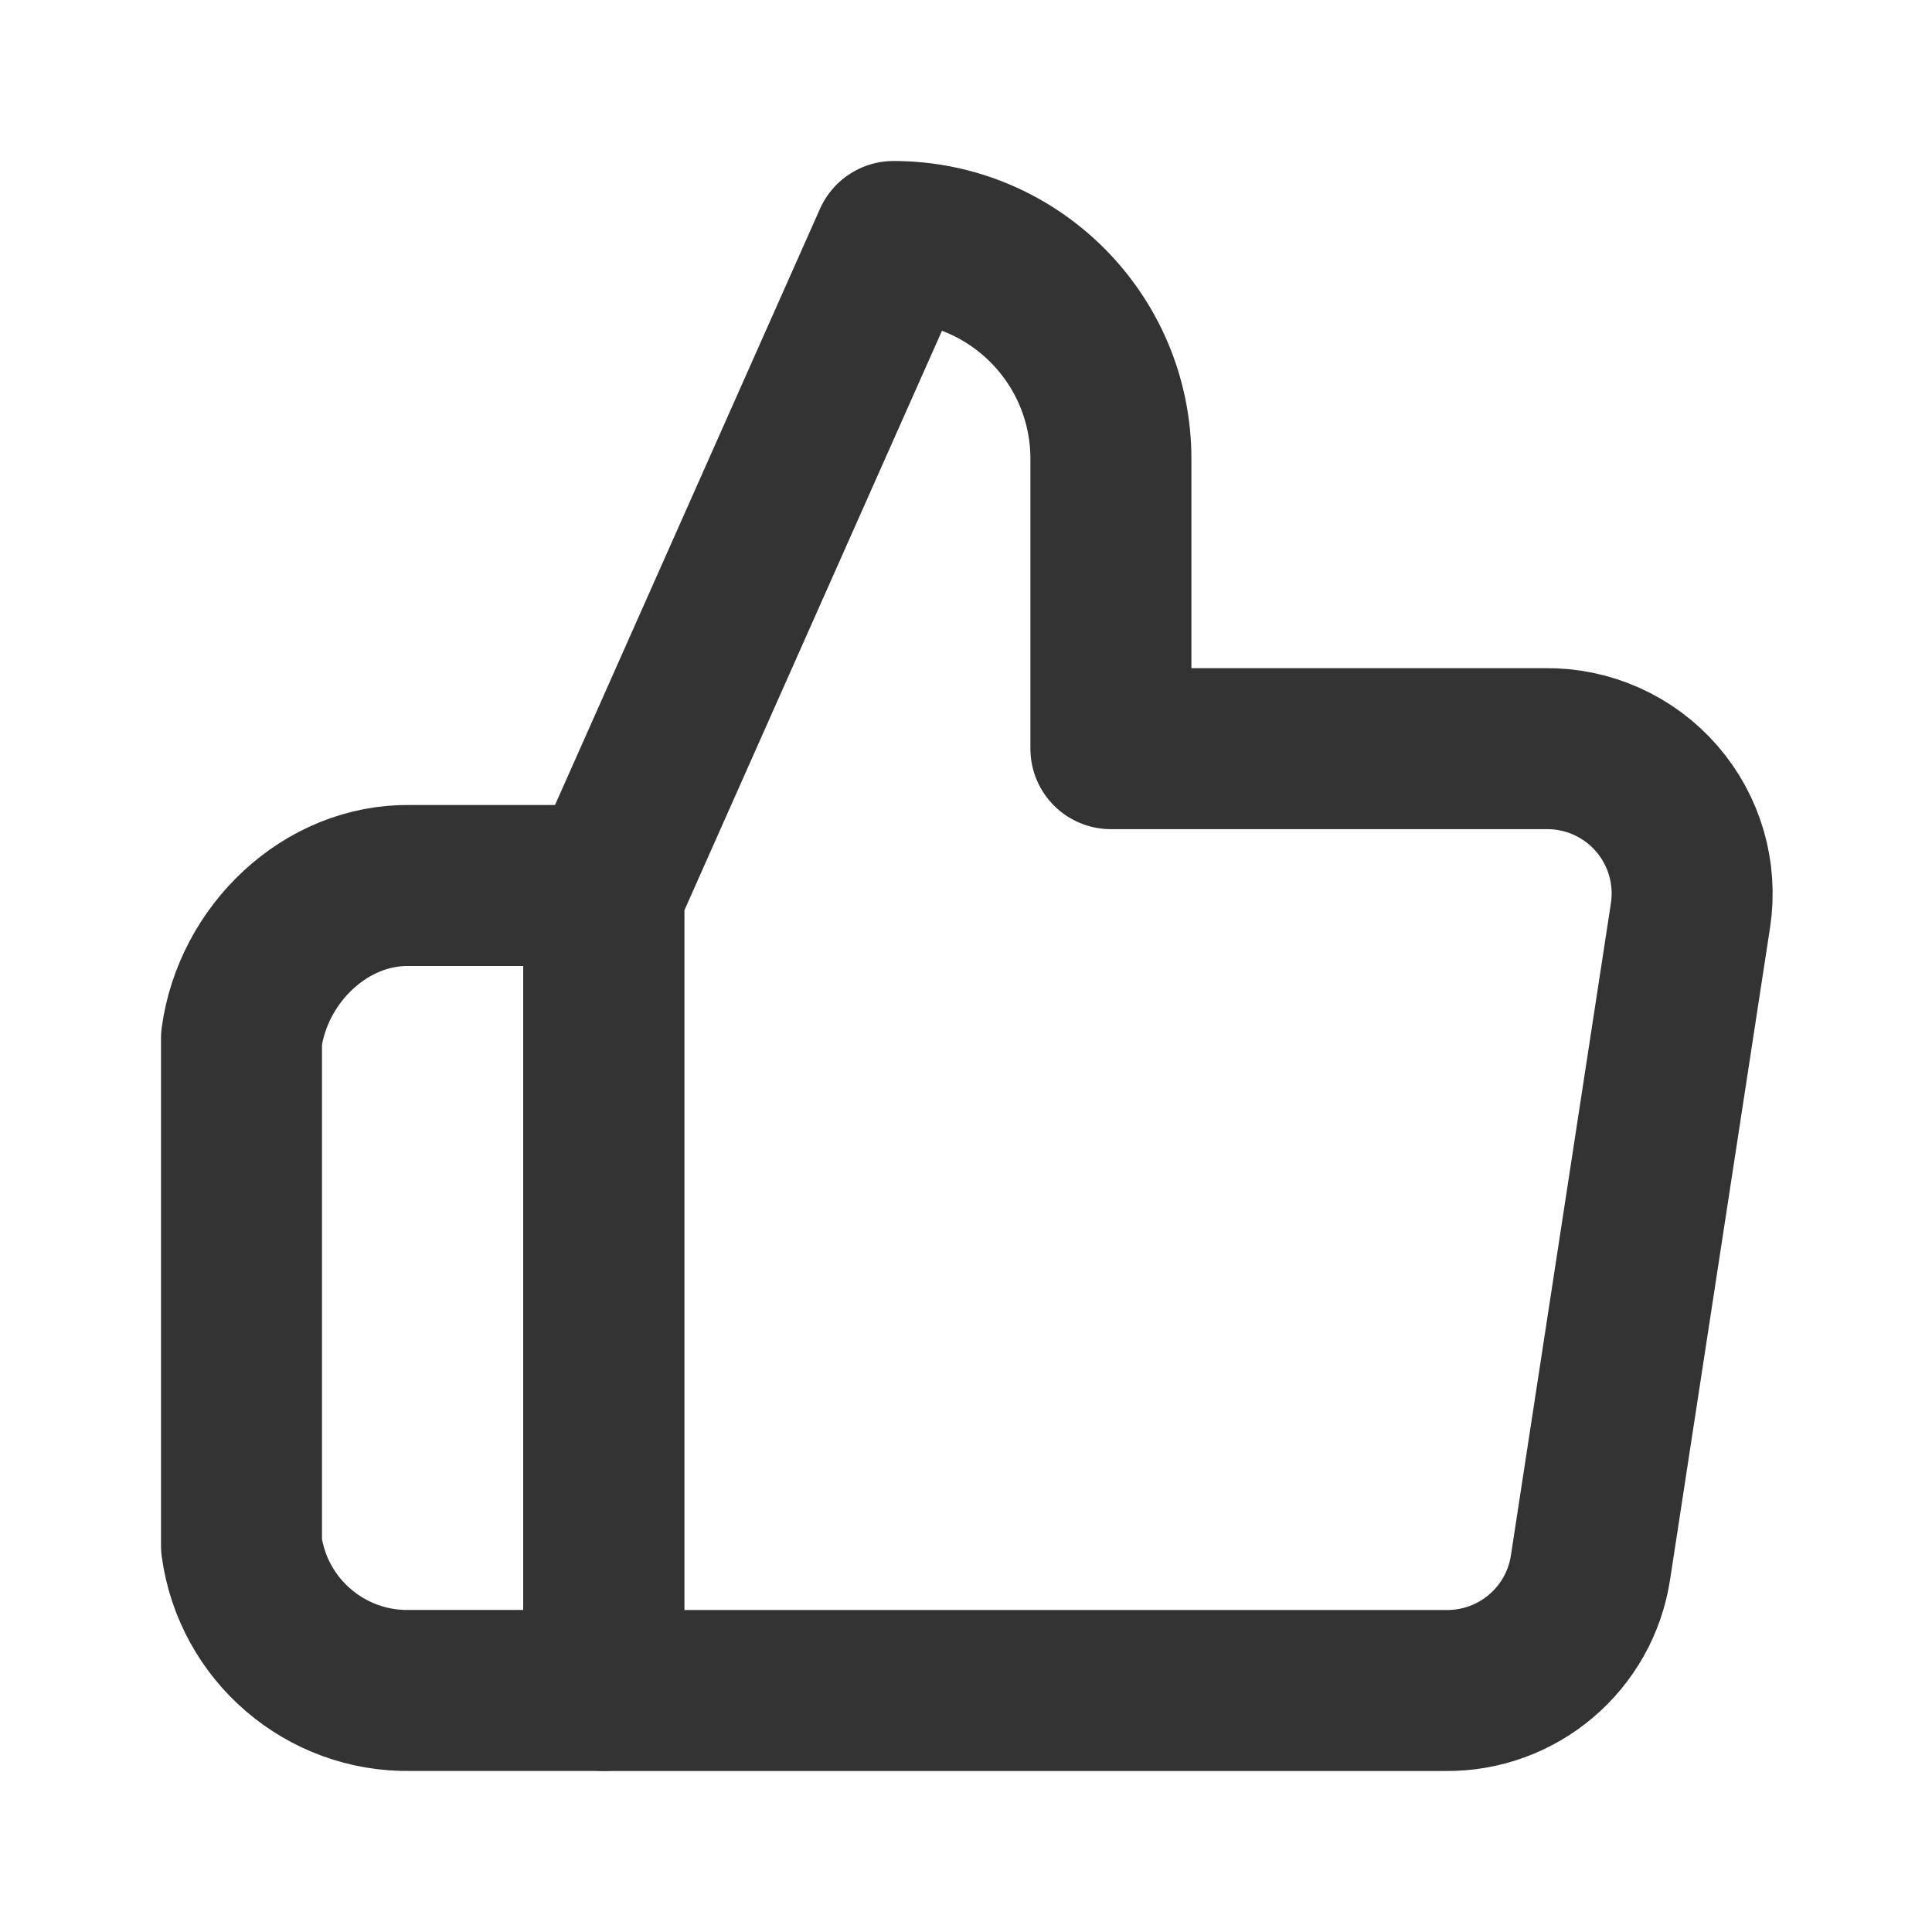
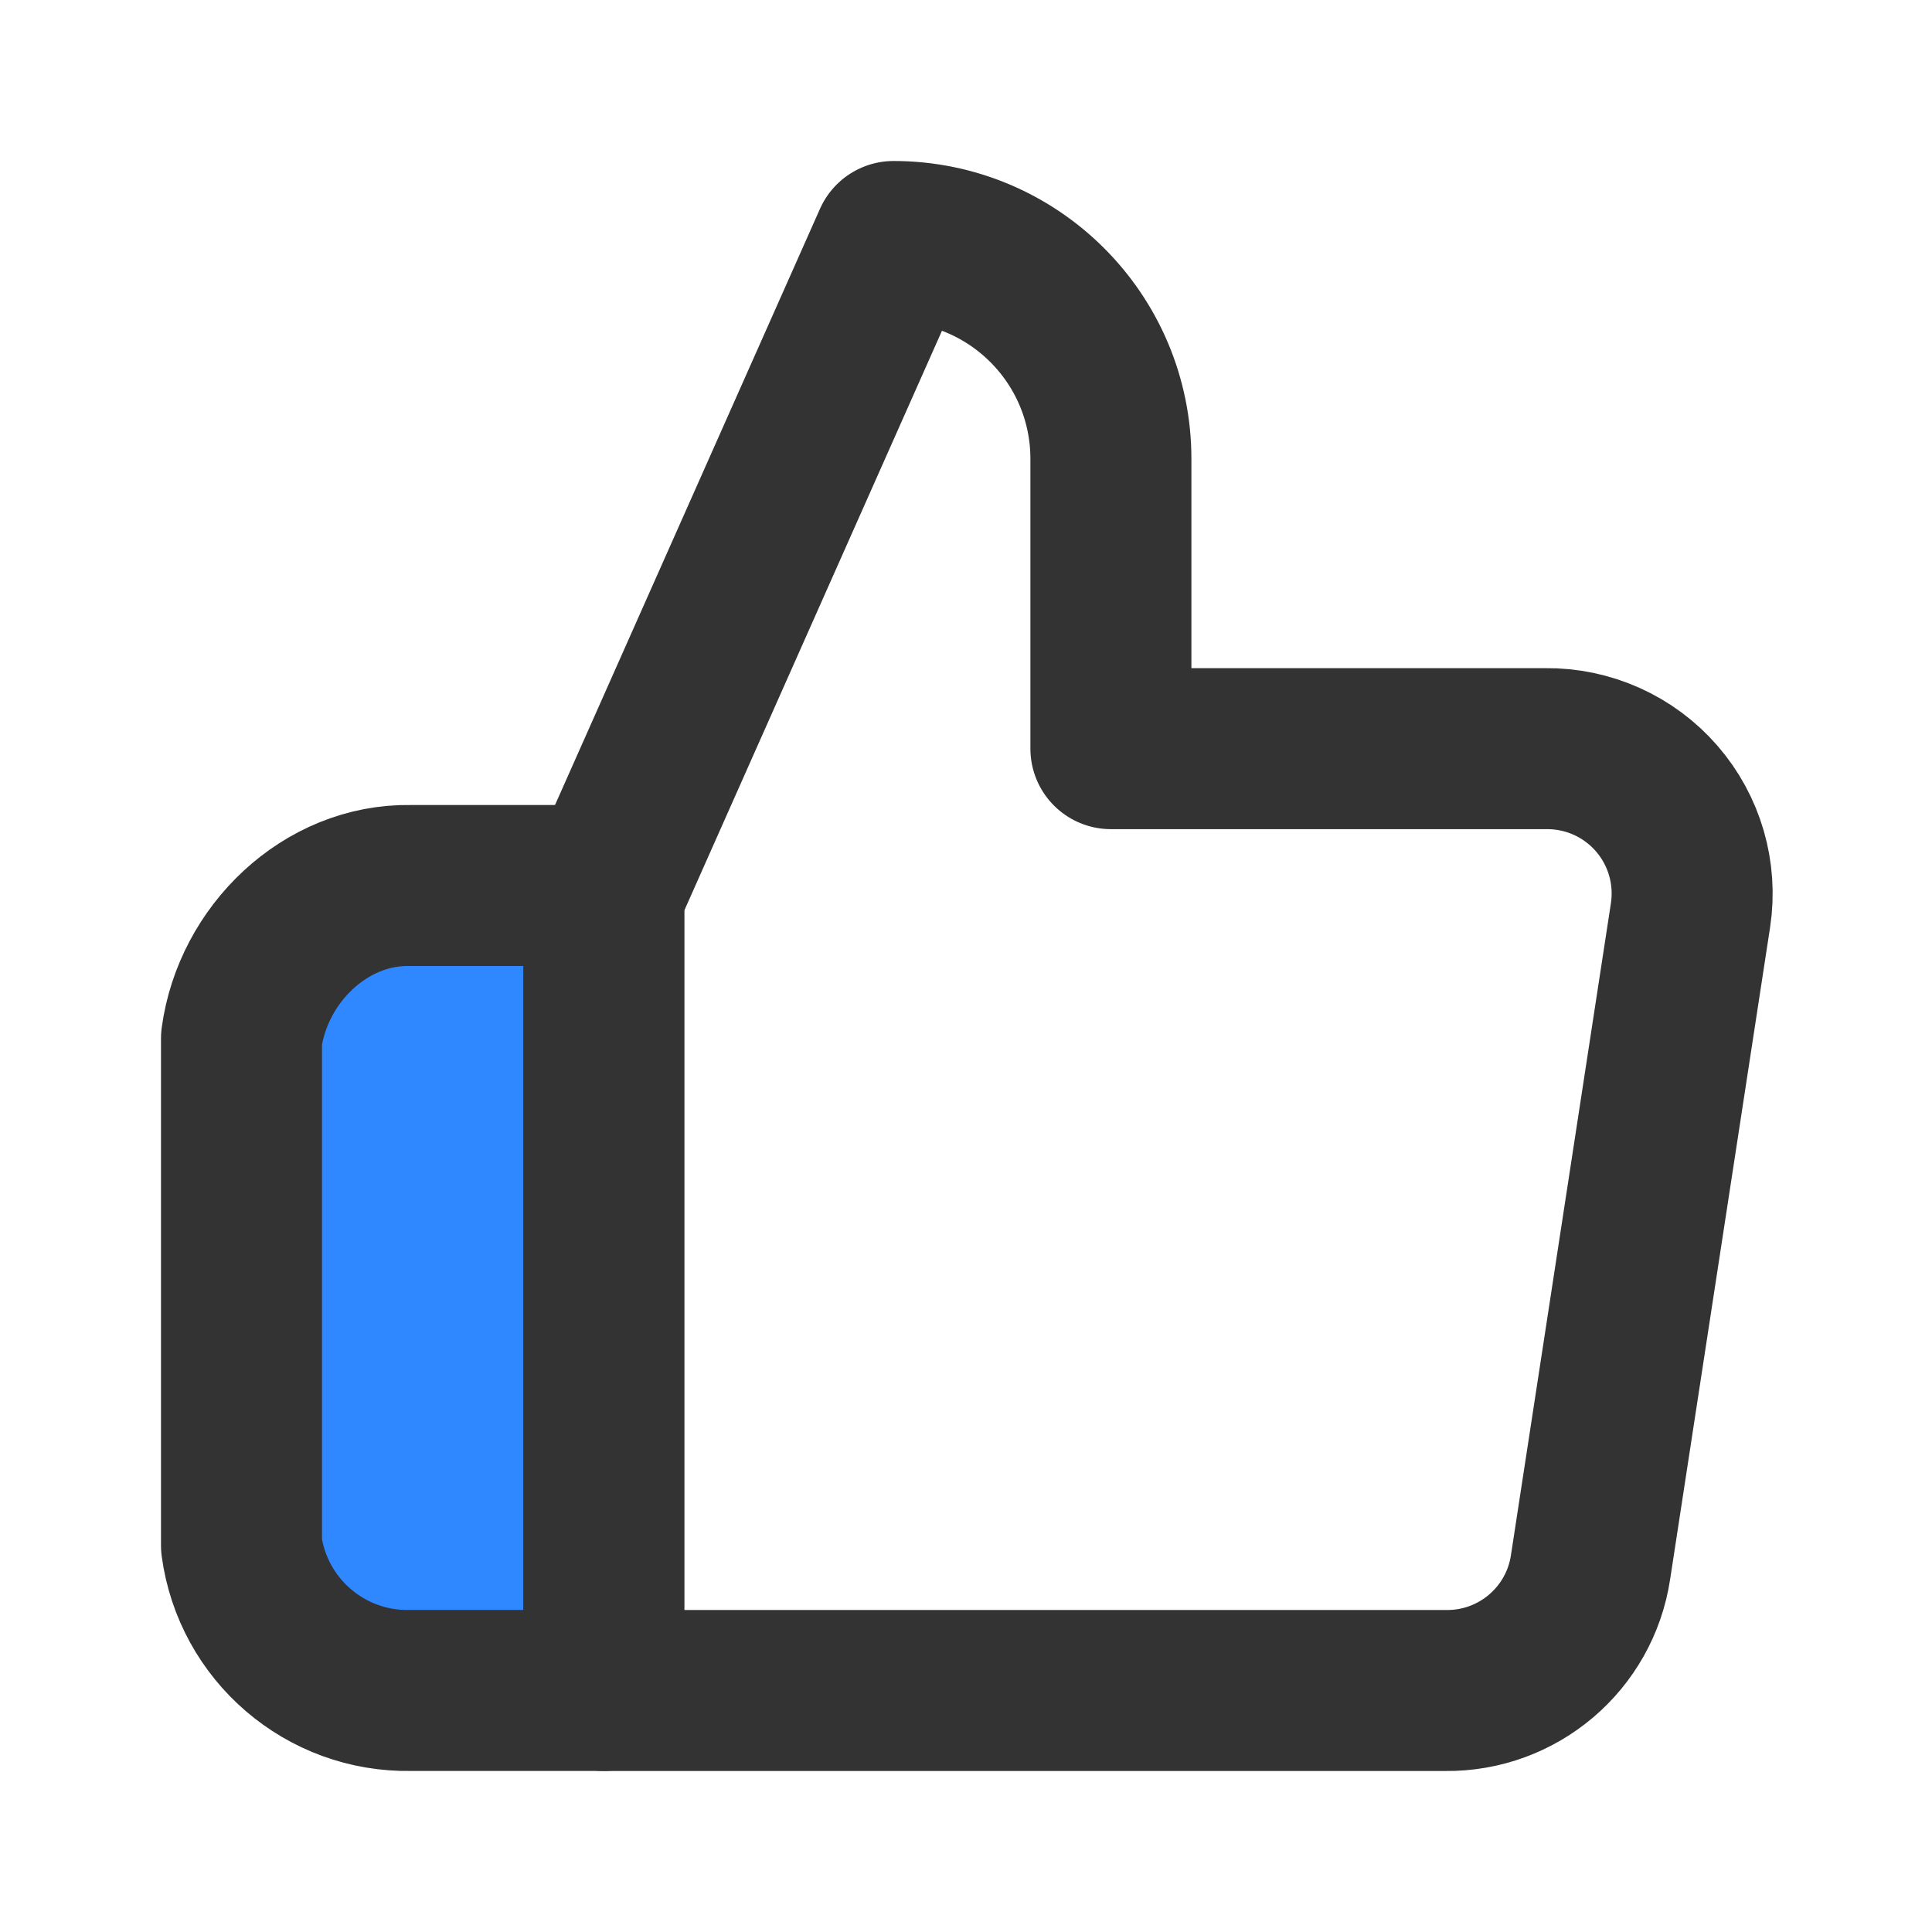
<svg xmlns="http://www.w3.org/2000/svg" width="24" height="24" viewBox="0 0 48 48" fill="none">
  <path d="M27.6 18.6V11.4C27.6 8.417 25.183 6 22.2 6L15 22.2V42H35.916C37.711 42.02 39.247 40.715 39.516 38.94L42 22.74C42.159 21.695 41.851 20.634 41.158 19.837C40.465 19.04 39.456 18.588 38.4 18.6H27.6Z" stroke="#333" stroke-width="4" stroke-linejoin="round" />
-   <path d="M15 22H10.194C8.085 21.963 6.283 23.709 6 25.799V38.399C6.283 40.489 8.085 42.037 10.194 41.999H15V22Z" fill="none" stroke="#333" stroke-width="4" stroke-linejoin="round" />
+   <path d="M15 22H10.194C8.085 21.963 6.283 23.709 6 25.799V38.399C6.283 40.489 8.085 42.037 10.194 41.999H15V22Z" fill="#2F88FF" stroke="#333" stroke-width="4" stroke-linejoin="round" />
</svg>
